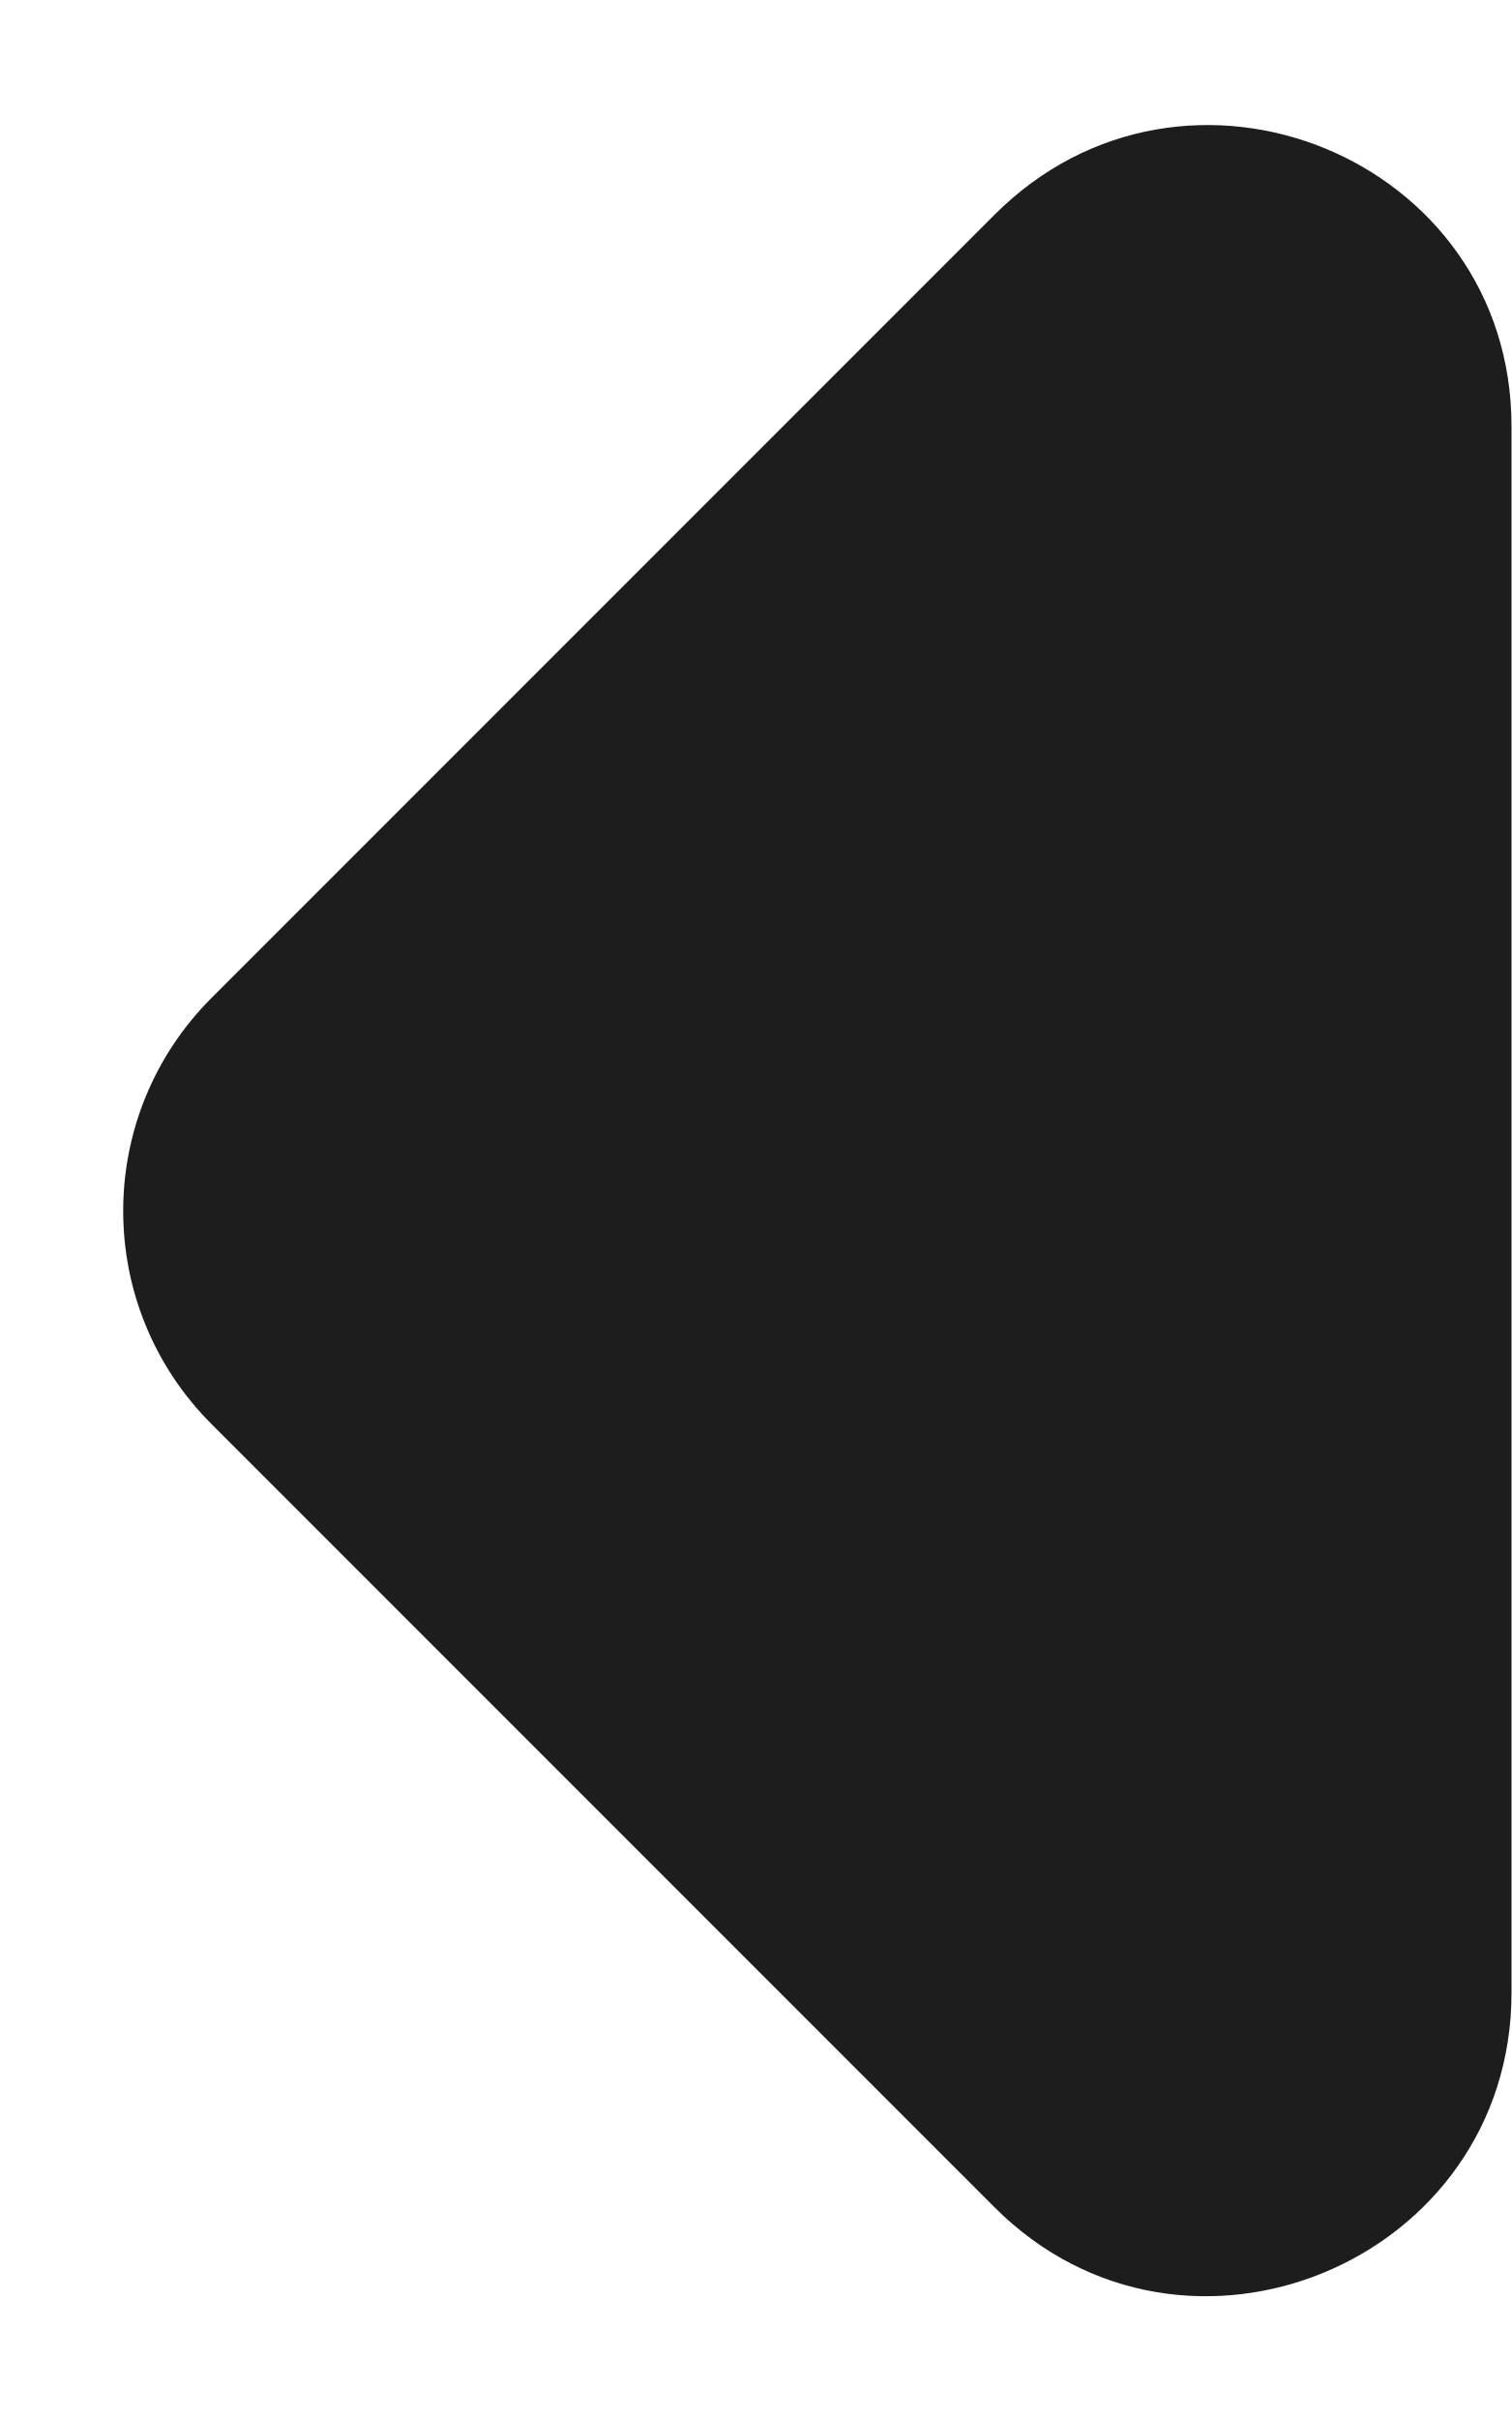
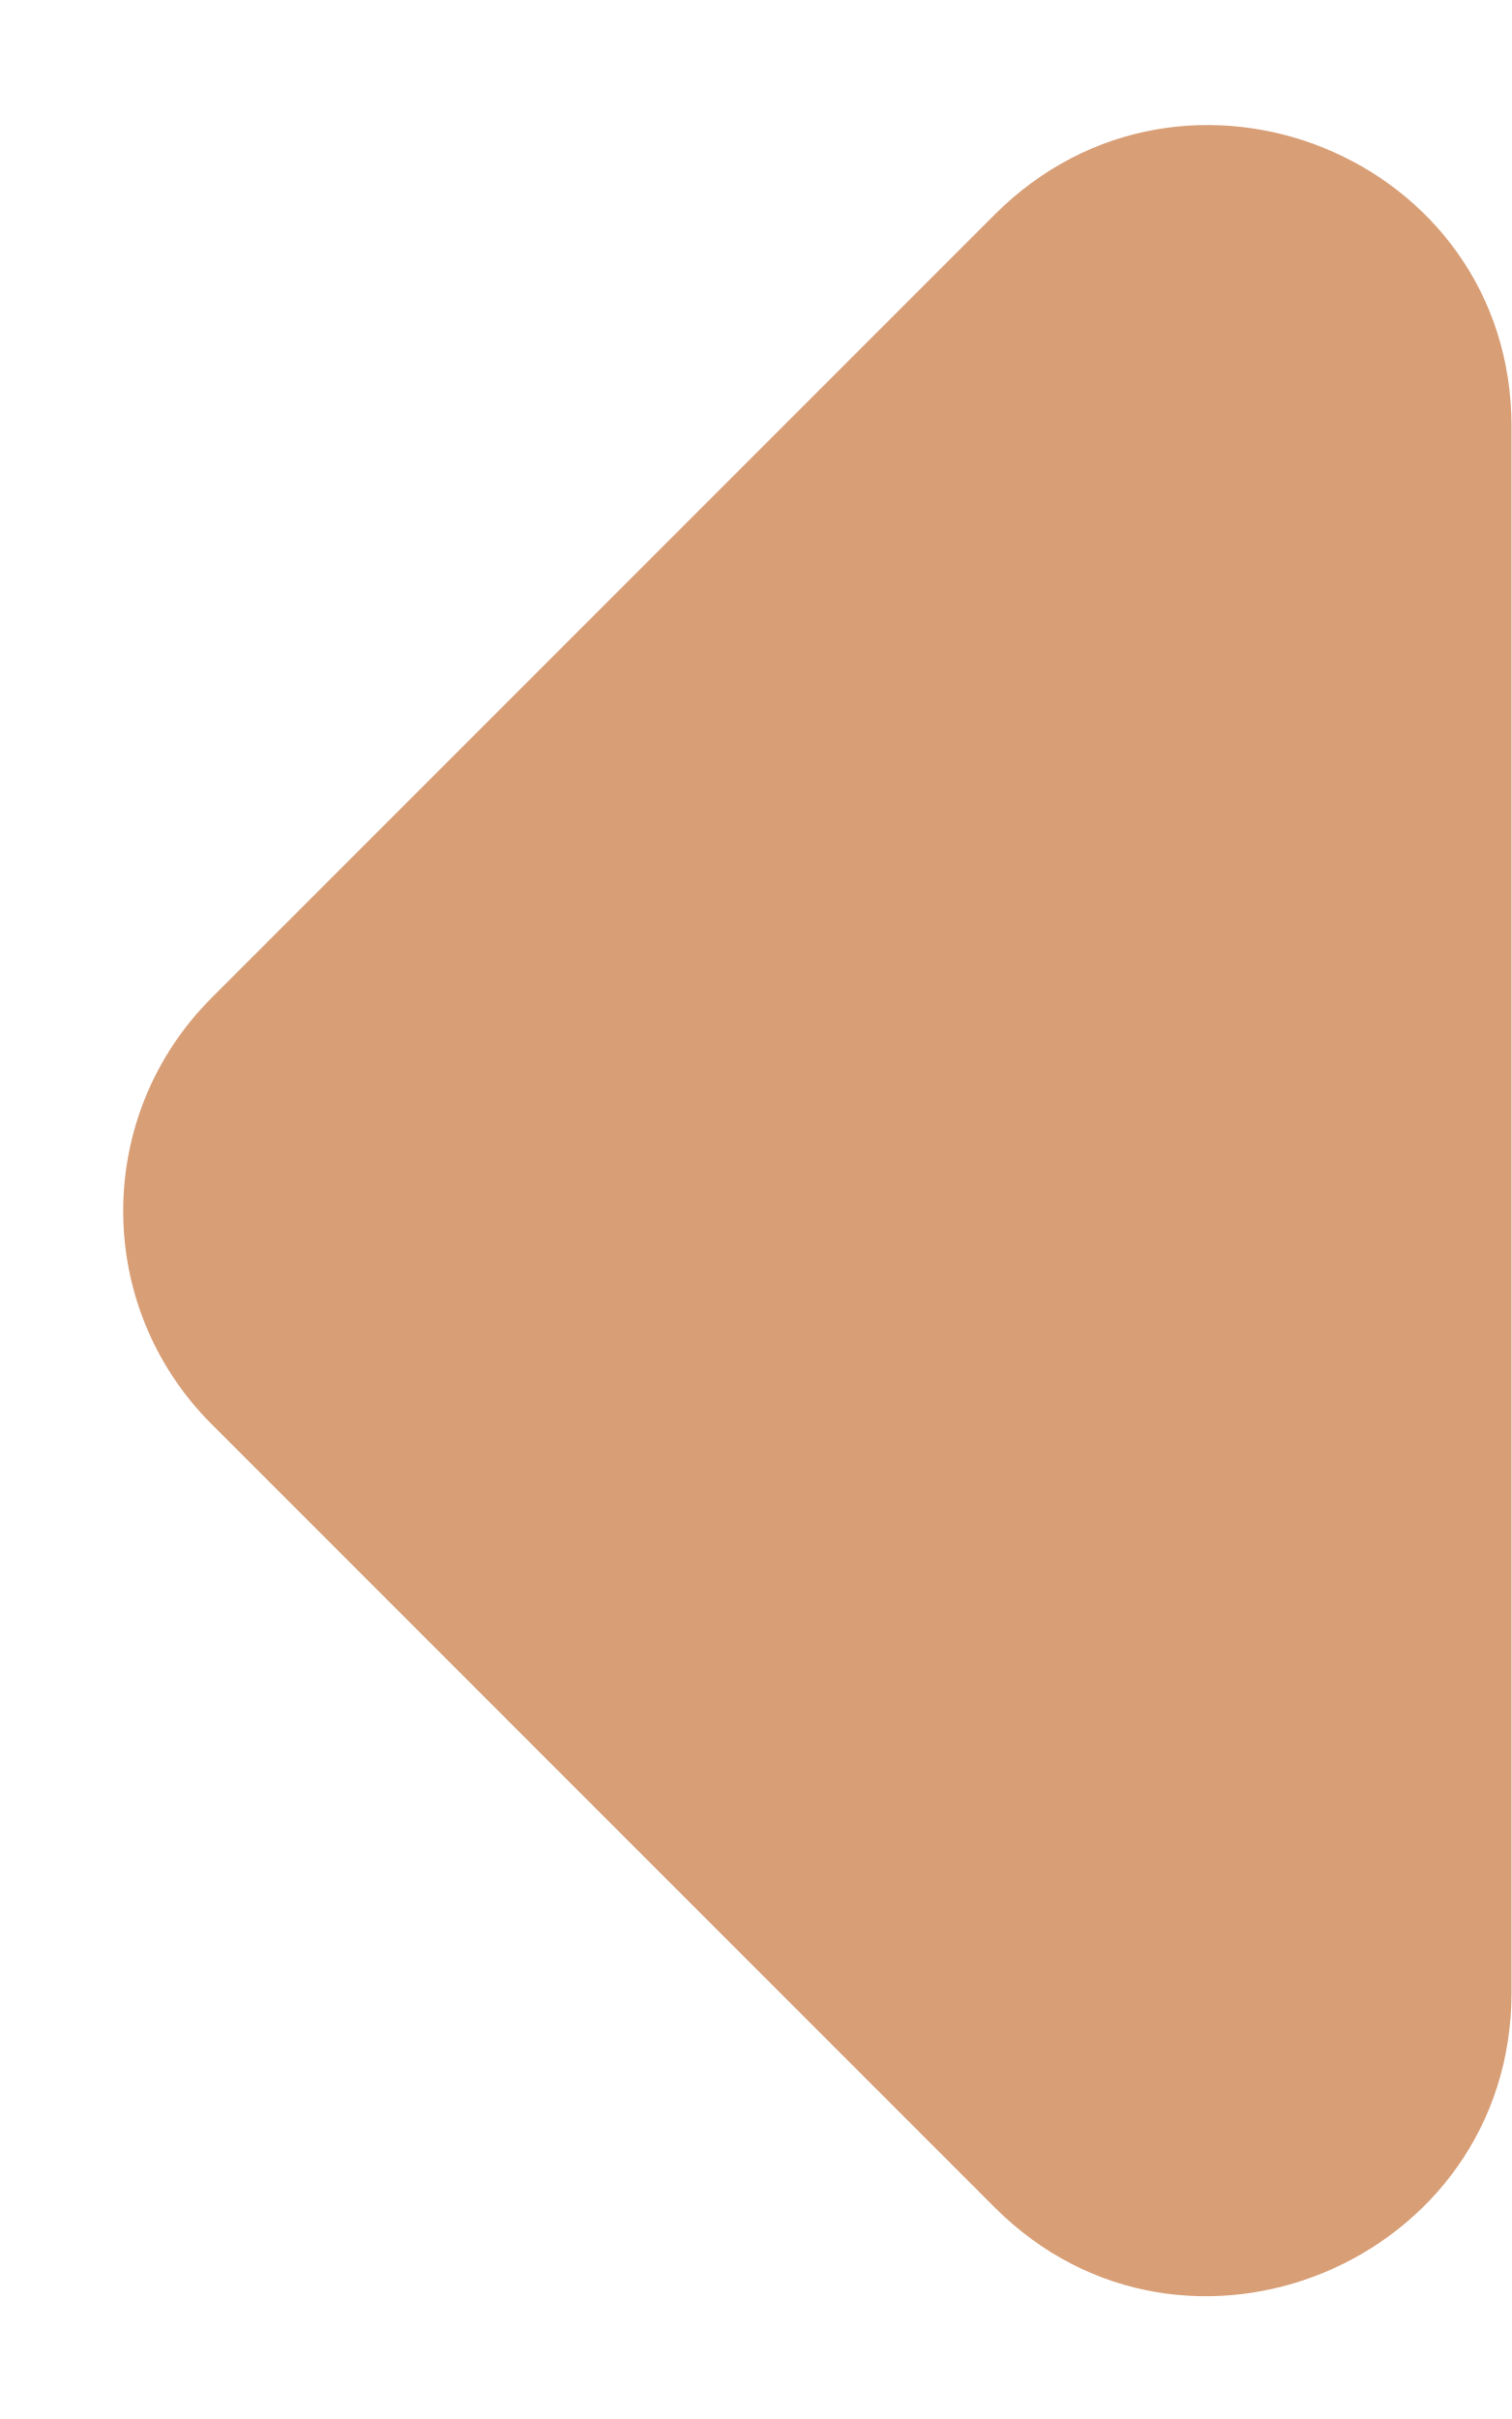
<svg xmlns="http://www.w3.org/2000/svg" width="5px" height="8px" viewBox="0 0 5 8" version="1.1">
  <g id="Icons" stroke="none" stroke-width="1" fill="none" fill-rule="evenodd">
    <g id="Rounded" transform="translate(-313, -3440)">
      <g id="Navigation" transform="translate(100, 3378)">
        <g id="-Round-/-Navigation-/-arrow_left" transform="translate(204, 54)">
          <g>
            <polygon id="Path" opacity="0.87" points="24 0 24 24 0 24 0 0" />
-             <path d="M12.29,8.71 L9.7,11.3 C9.31,11.69 9.31,12.32 9.7,12.71 L12.29,15.3 C12.92,15.93 14,15.48 14,14.59 L14,9.41 C14,8.52 12.92,8.08 12.29,8.71 Z" id="🔹-Icon-Color" fill="#1D1D1D" />
+             <path d="M12.29,8.71 L9.7,11.3 C9.31,11.69 9.31,12.32 9.7,12.71 L12.29,15.3 C12.92,15.93 14,15.48 14,14.59 L14,9.41 C14,8.52 12.92,8.08 12.29,8.71 Z" id="🔹-Icon-Color" fill="#d89e76" />
          </g>
        </g>
      </g>
    </g>
  </g>
</svg>
